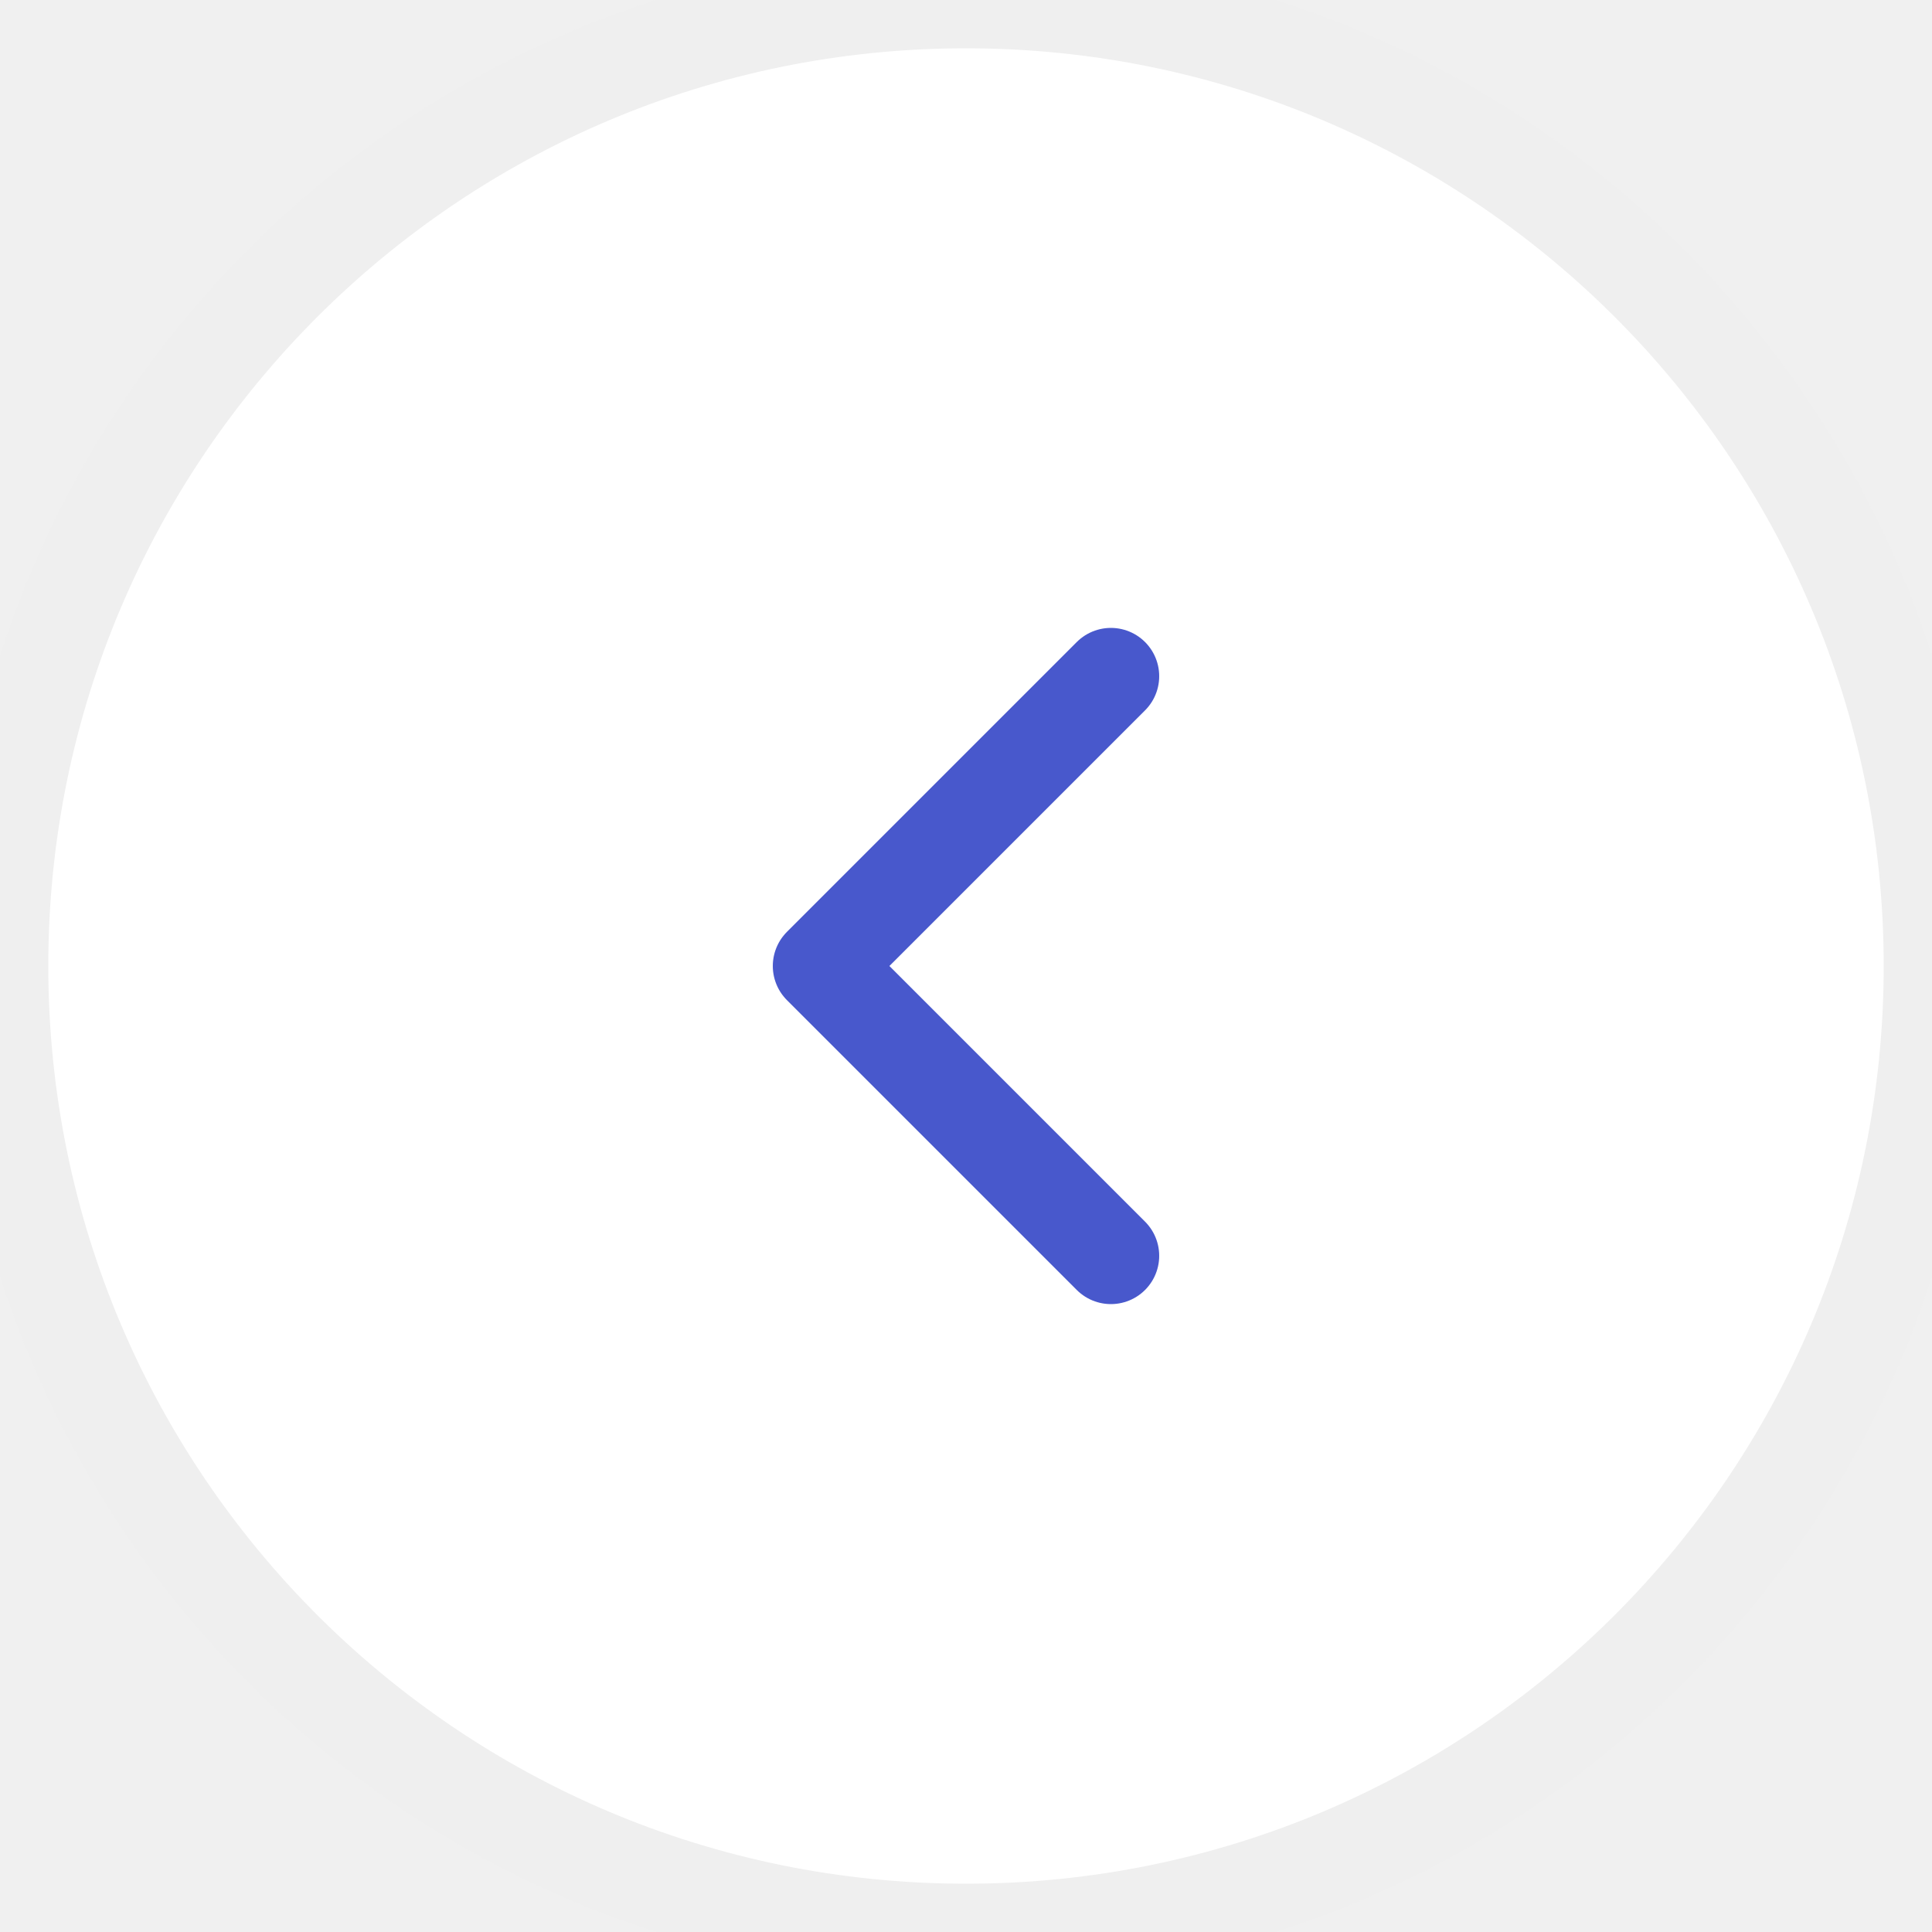
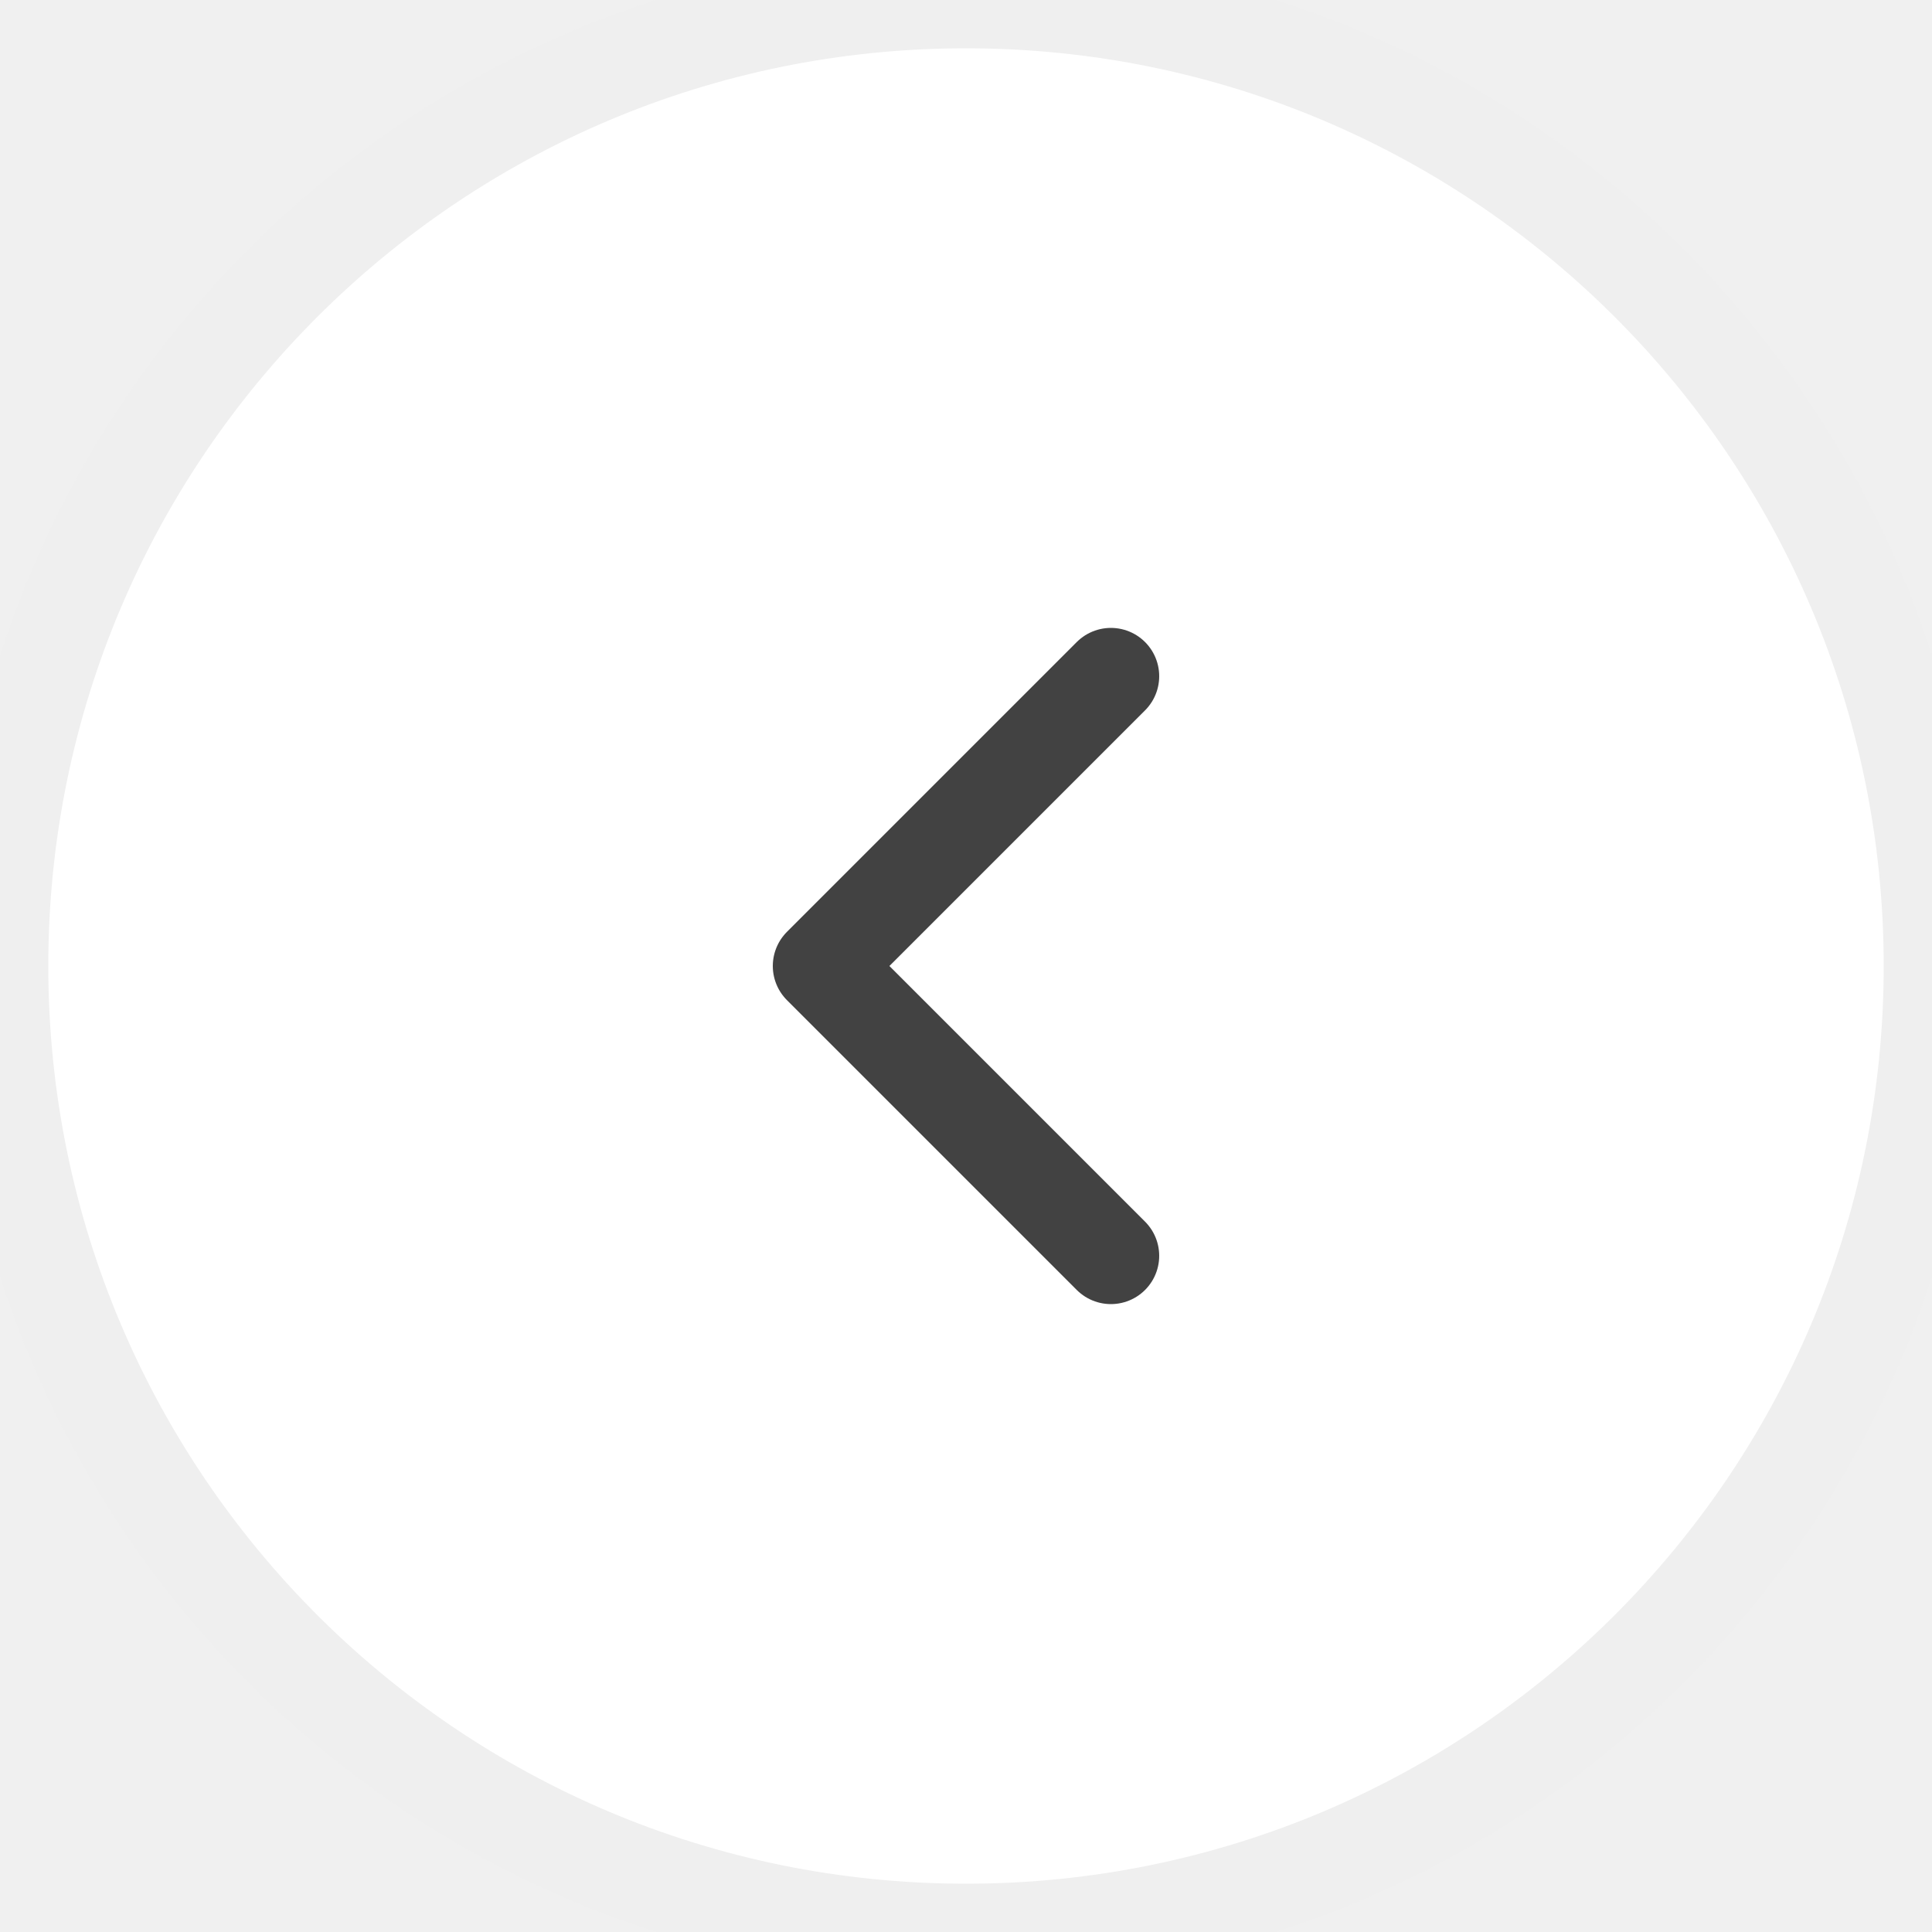
<svg xmlns="http://www.w3.org/2000/svg" width="40" height="40" viewBox="0 0 40 40" fill="none">
  <path d="M0 20C0 8.954 8.954 0 20 0C31.046 0 40 8.954 40 20C40 31.046 31.046 40 20 40C8.954 40 0 31.046 0 20Z" fill="white" />
-   <path d="M23 14L17 20L23 26" stroke="#4858CC" stroke-width="2" stroke-linecap="round" stroke-linejoin="round" />
+   <path d="M23 14L17 20L23 26" stroke="#424242" stroke-width="2" stroke-linecap="round" stroke-linejoin="round" />
  <path d="M20 39C9.507 39 1 30.493 1 20H-1C-1 31.598 8.402 41 20 41V39ZM39 20C39 30.493 30.493 39 20 39V41C31.598 41 41 31.598 41 20H39ZM20 1C30.493 1 39 9.507 39 20H41C41 8.402 31.598 -1 20 -1V1ZM20 -1C8.402 -1 -1 8.402 -1 20H1C1 9.507 9.507 1 20 1V-1Z" fill="#EFEFEF" />
</svg>
